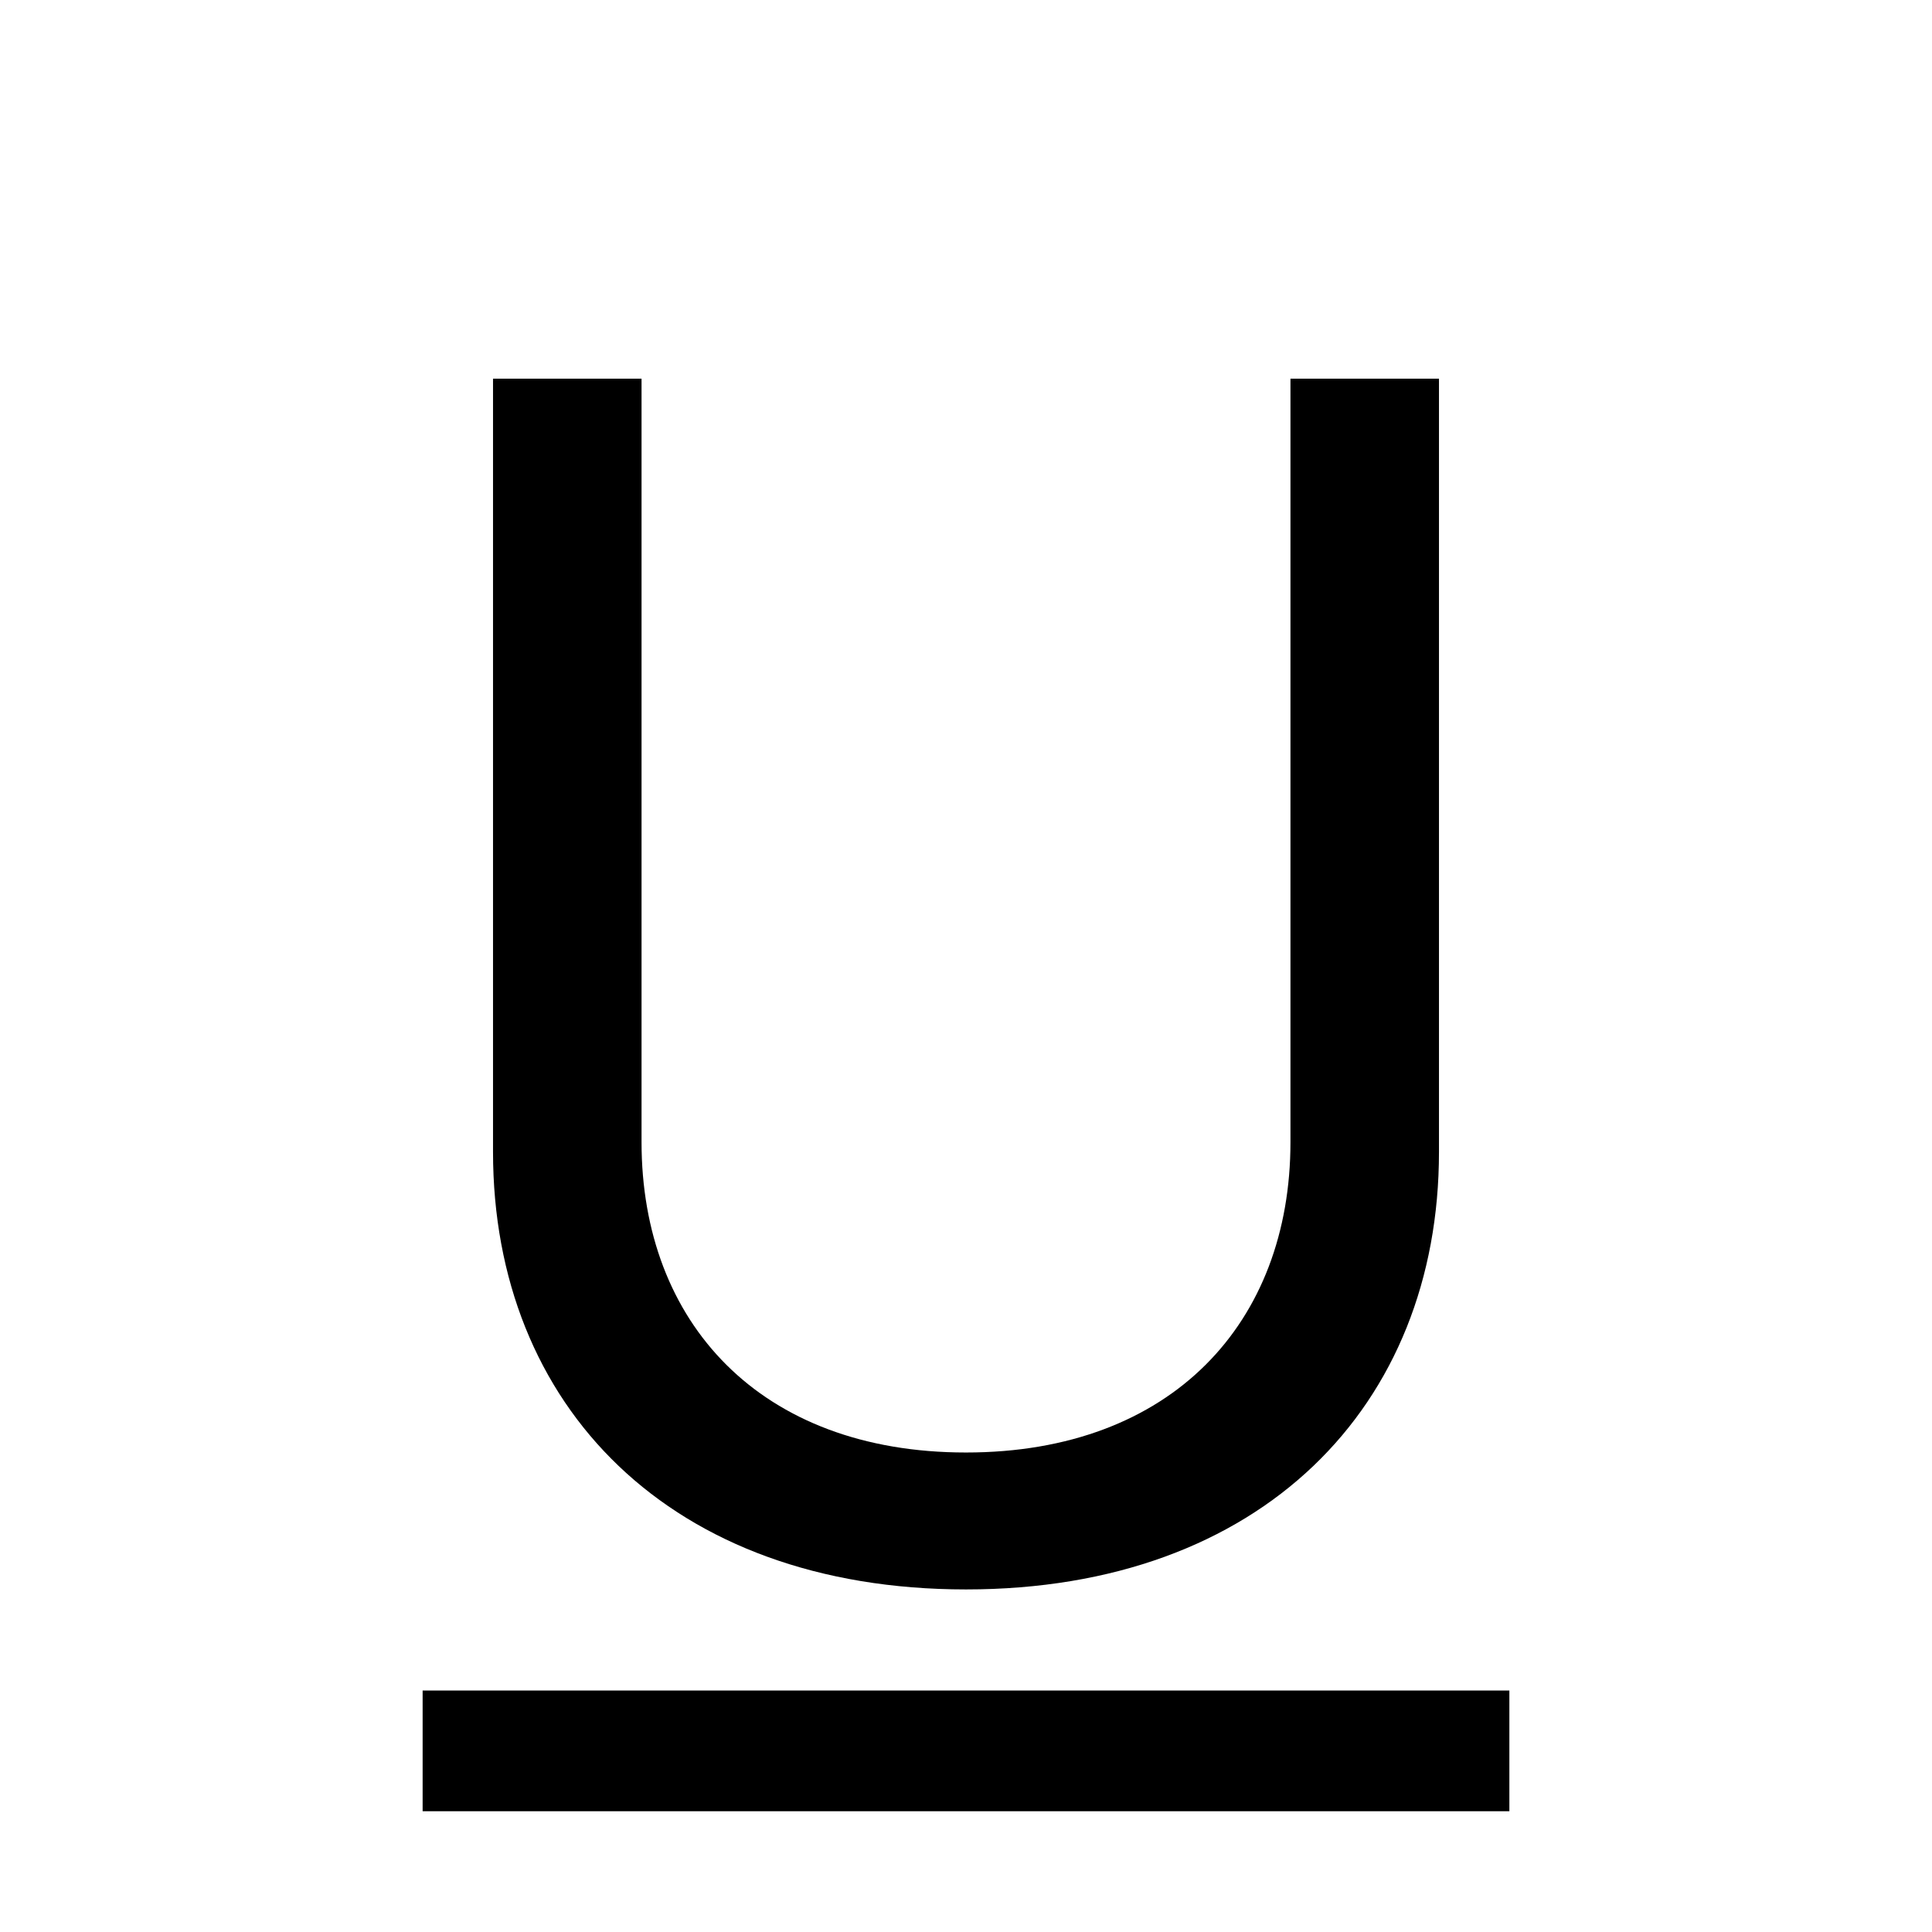
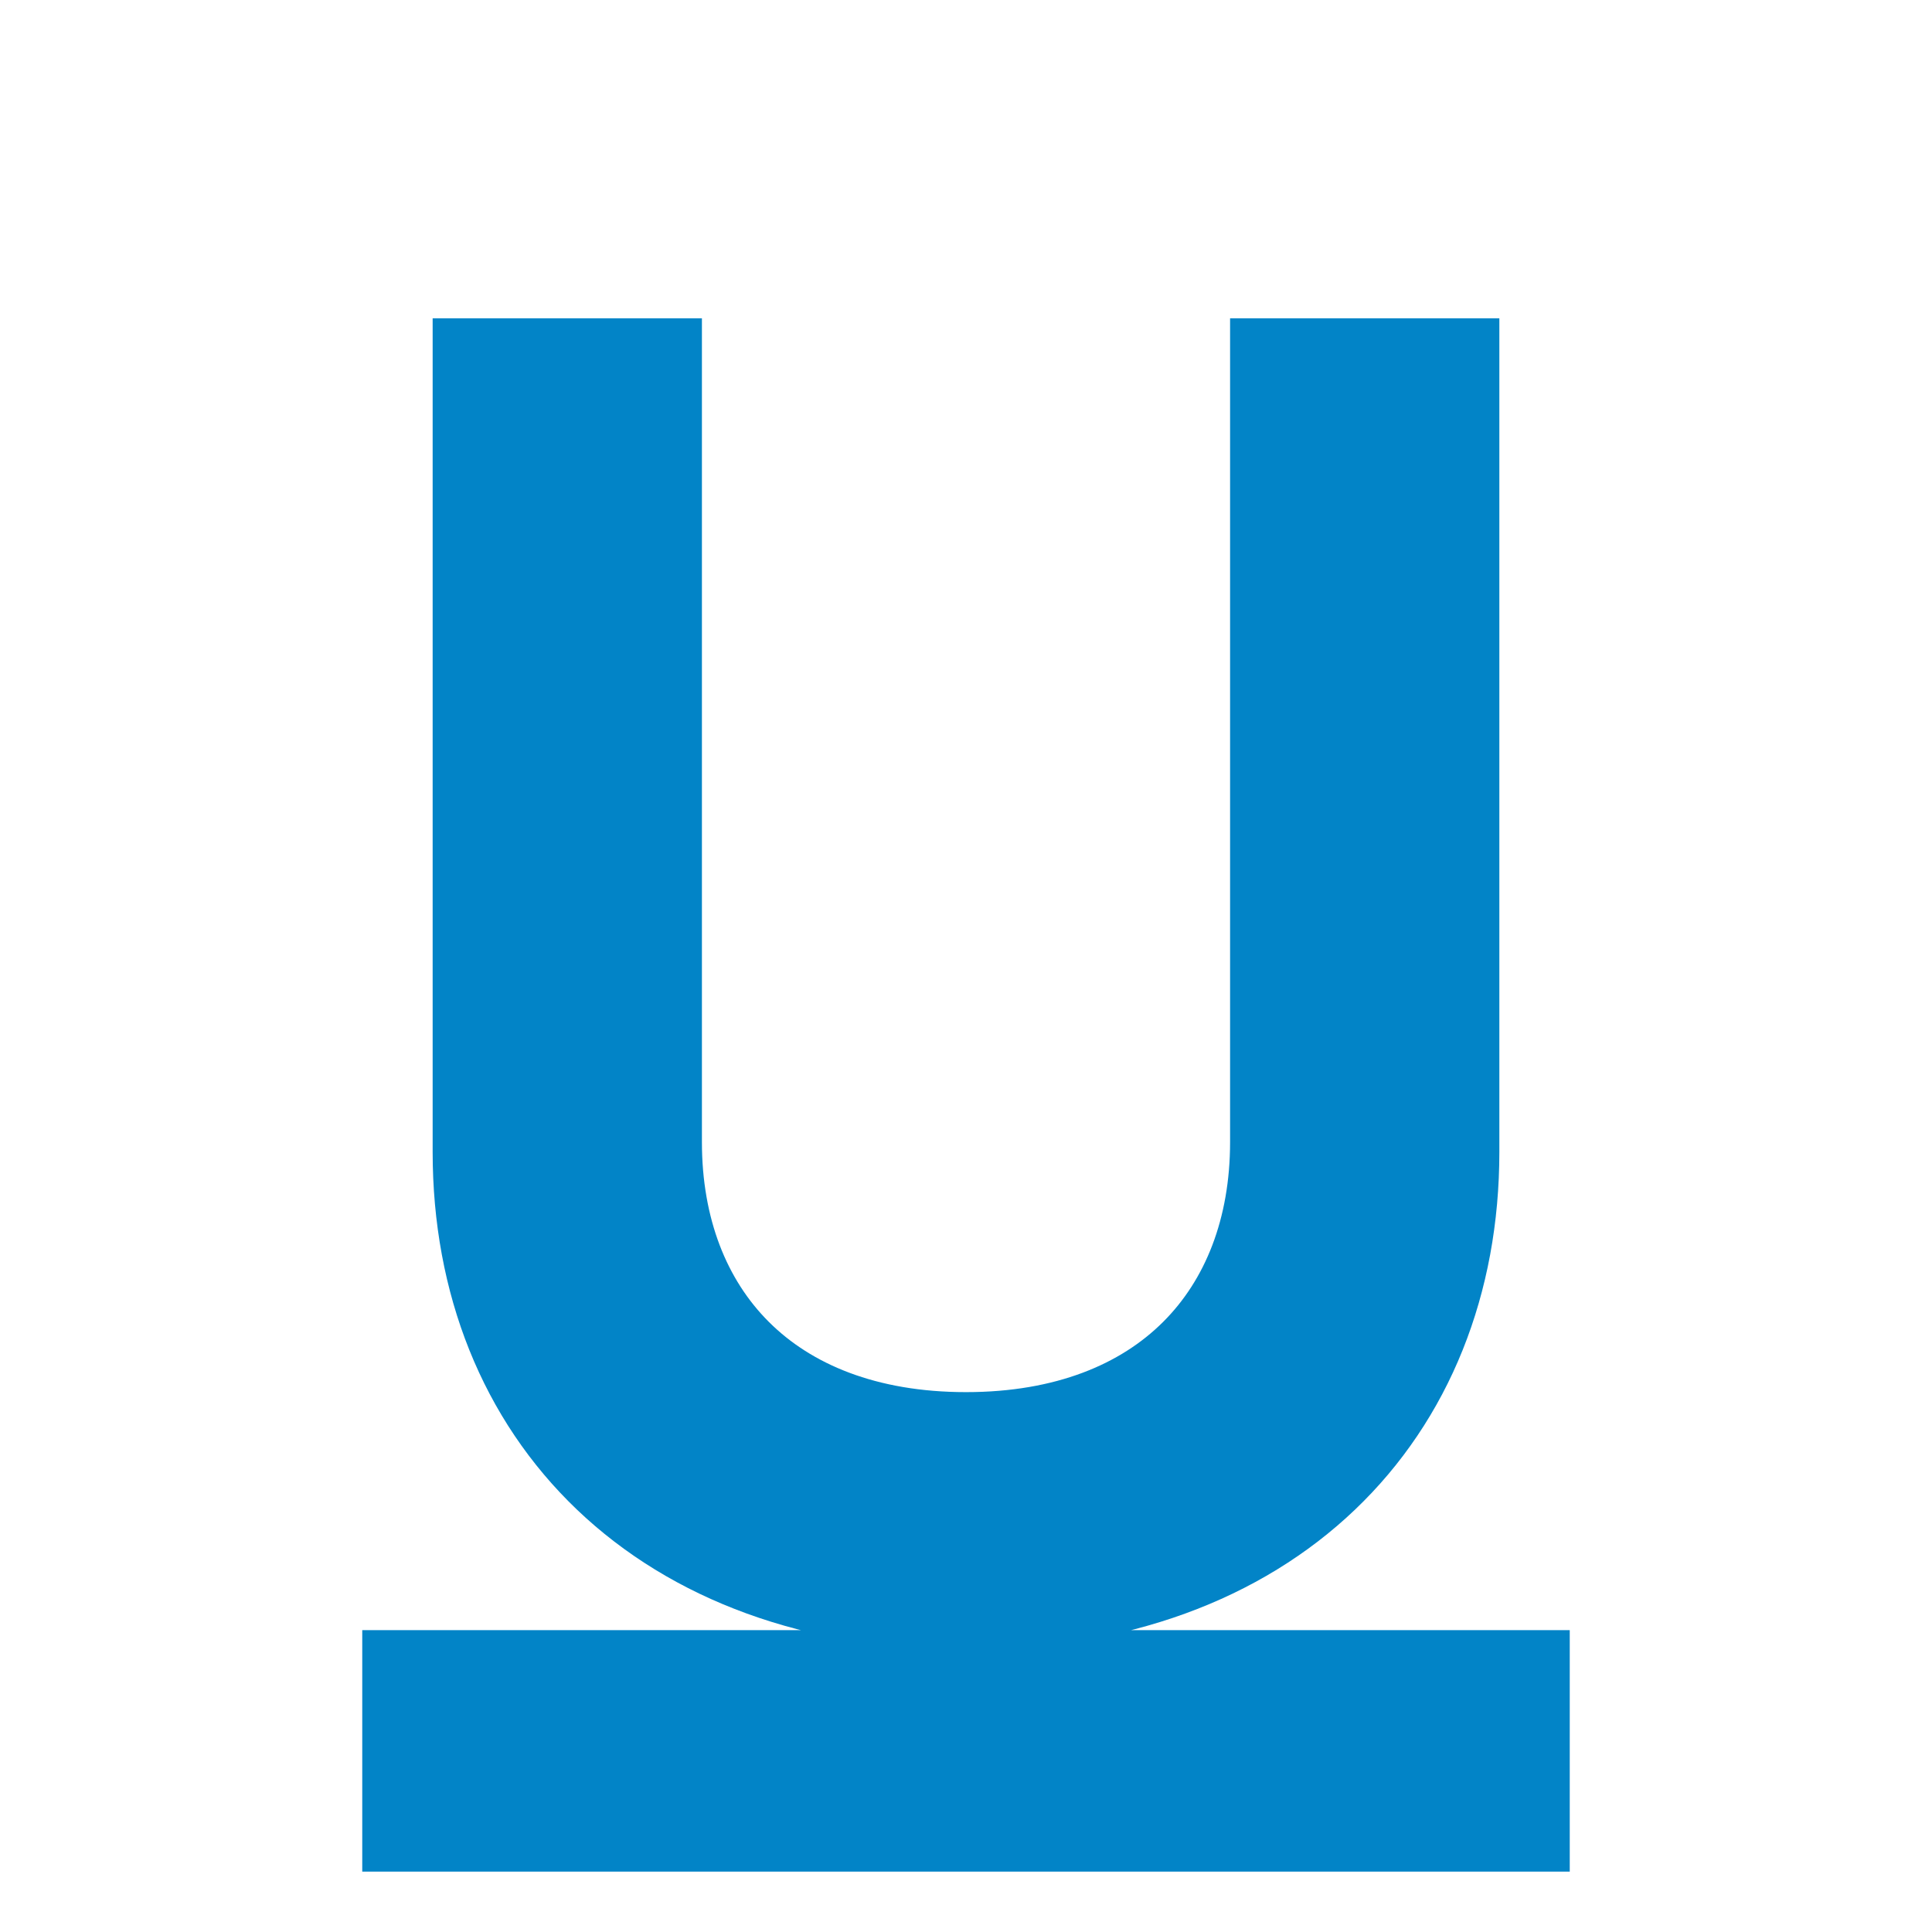
- <svg xmlns="http://www.w3.org/2000/svg" width="16" height="16" fill="currentColor" class="bi bi-type-underline" viewBox="0 0 16 16">
+ <svg xmlns="http://www.w3.org/2000/svg" width="16" height="16" stroke="rgb(2 132 199)" fill="rgb(2 132 199)" class="bi bi-type-underline" viewBox="0 0 16 16">
  <path d="M5.313 3.136h-1.23V9.54c0 2.105 1.47 3.623 3.917 3.623s3.917-1.518 3.917-3.623V3.136h-1.23v6.323c0 1.49-.978 2.57-2.687 2.57-1.709 0-2.687-1.08-2.687-2.57V3.136zM12.5 15h-9v-1h9v1z" />
</svg>
